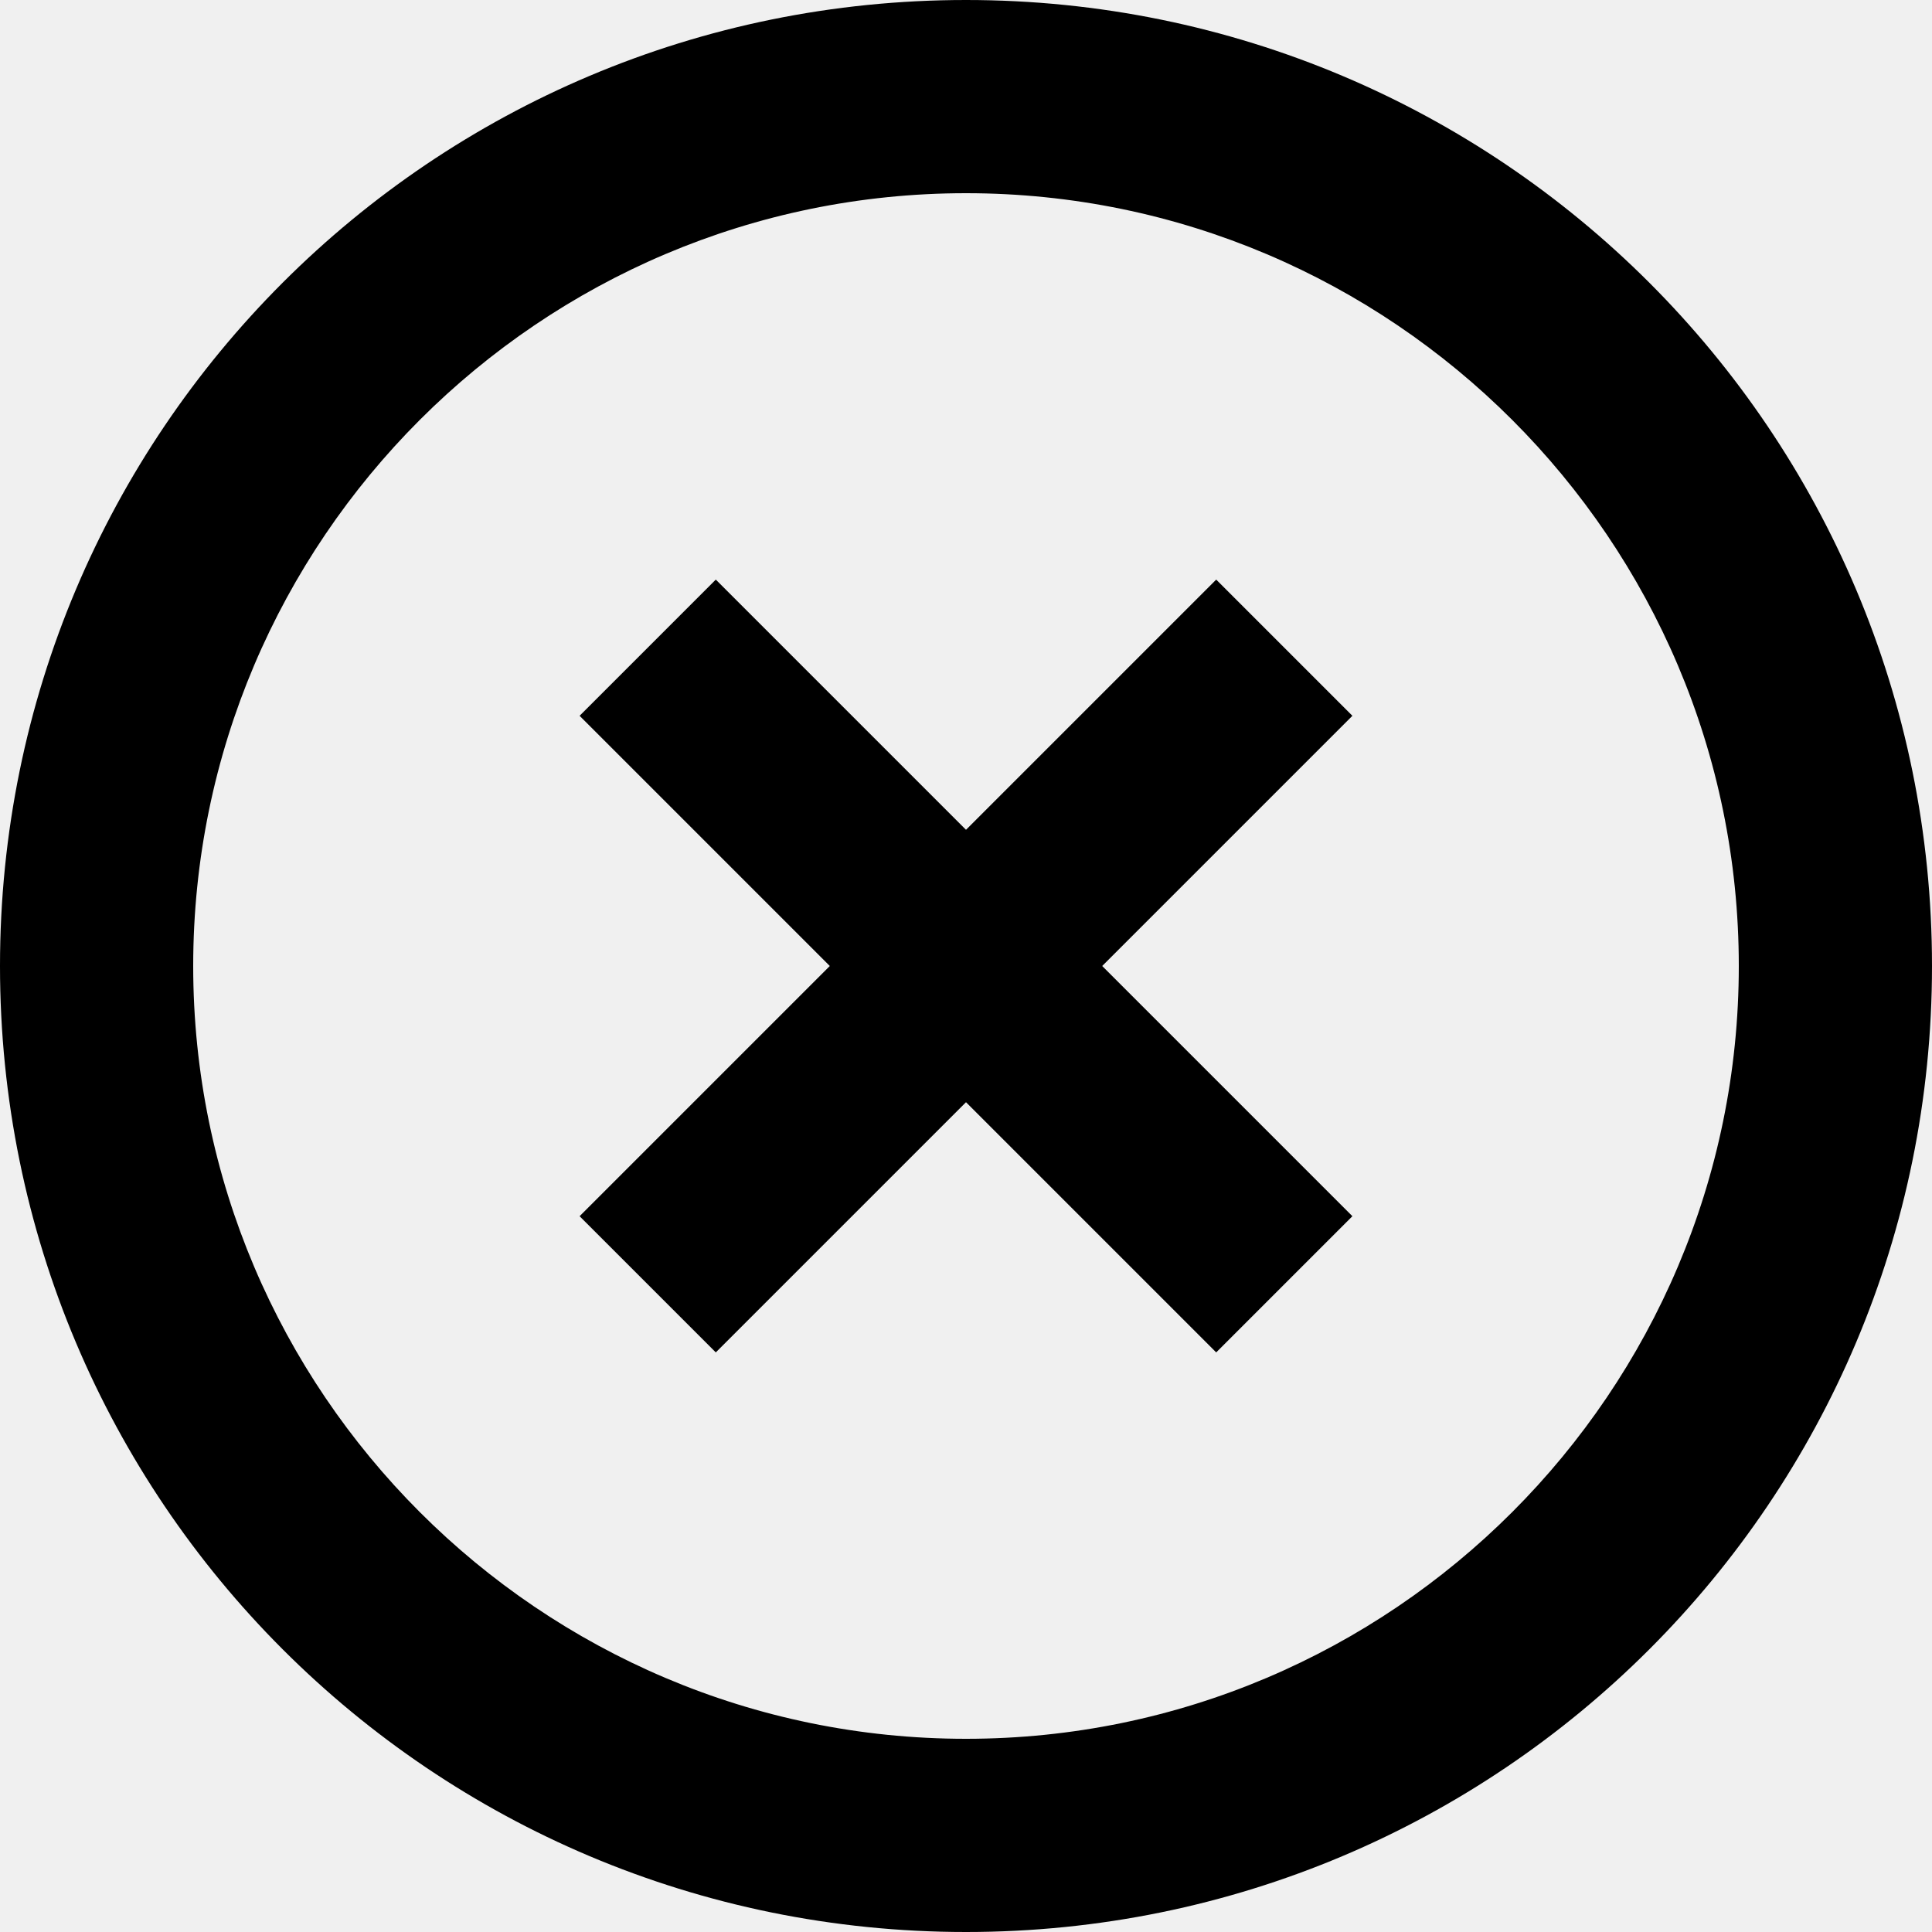
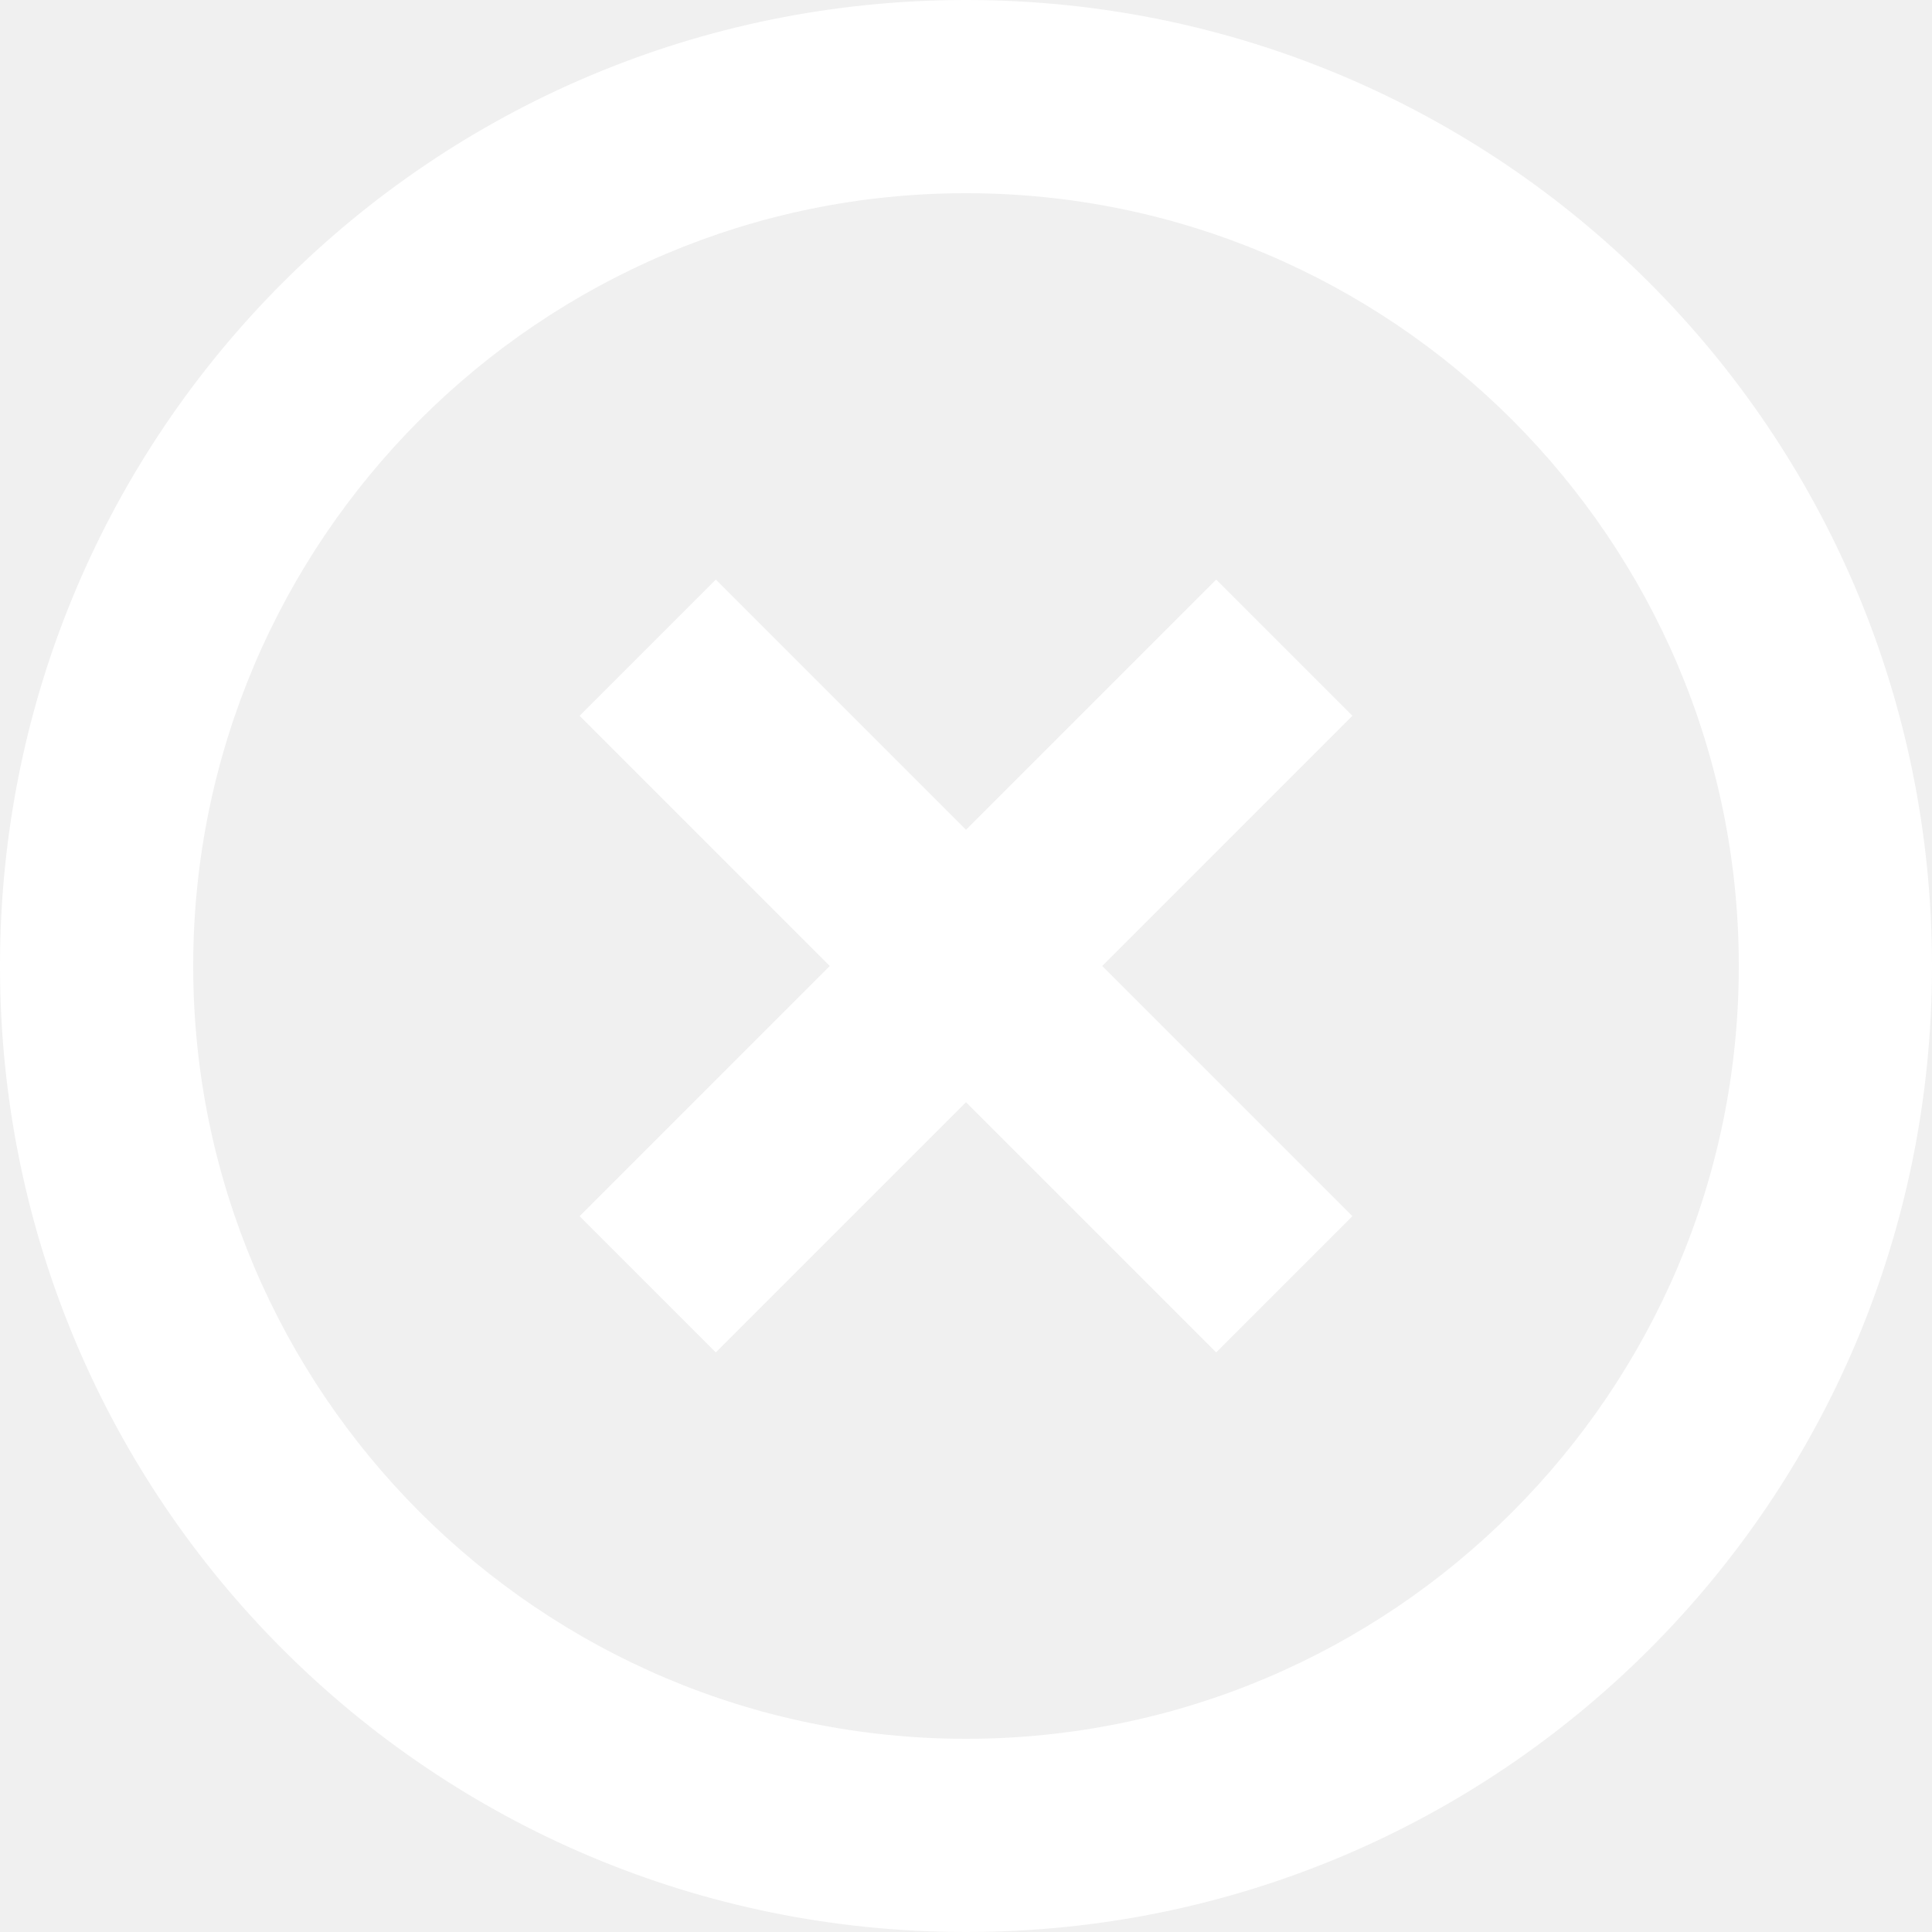
- <svg xmlns="http://www.w3.org/2000/svg" id="close" width="20" height="20" viewBox="0 0 20 20">
+ <svg xmlns="http://www.w3.org/2000/svg" id="close" width="20" height="20" viewBox="0 0 20 20" fill="#fff">
  <path d="M12.59 6L10 8.59L7.41 6L6 7.41L8.59 10L6 12.59L7.41 14L10 11.41L12.59 14L14 12.59L11.41 10L14 7.41L12.59 6ZM10 0C4.47 0 0 4.47 0 10C0 15.53 4.47 20 10 20C15.53 20 20 15.53 20 10C20 4.47 15.53 0 10 0ZM10 18C5.59 18 2 14.41 2 10C2 5.59 5.59 2 10 2C14.41 2 18 5.59 18 10C18 14.41 14.41 18 10 18Z" />
</svg>
